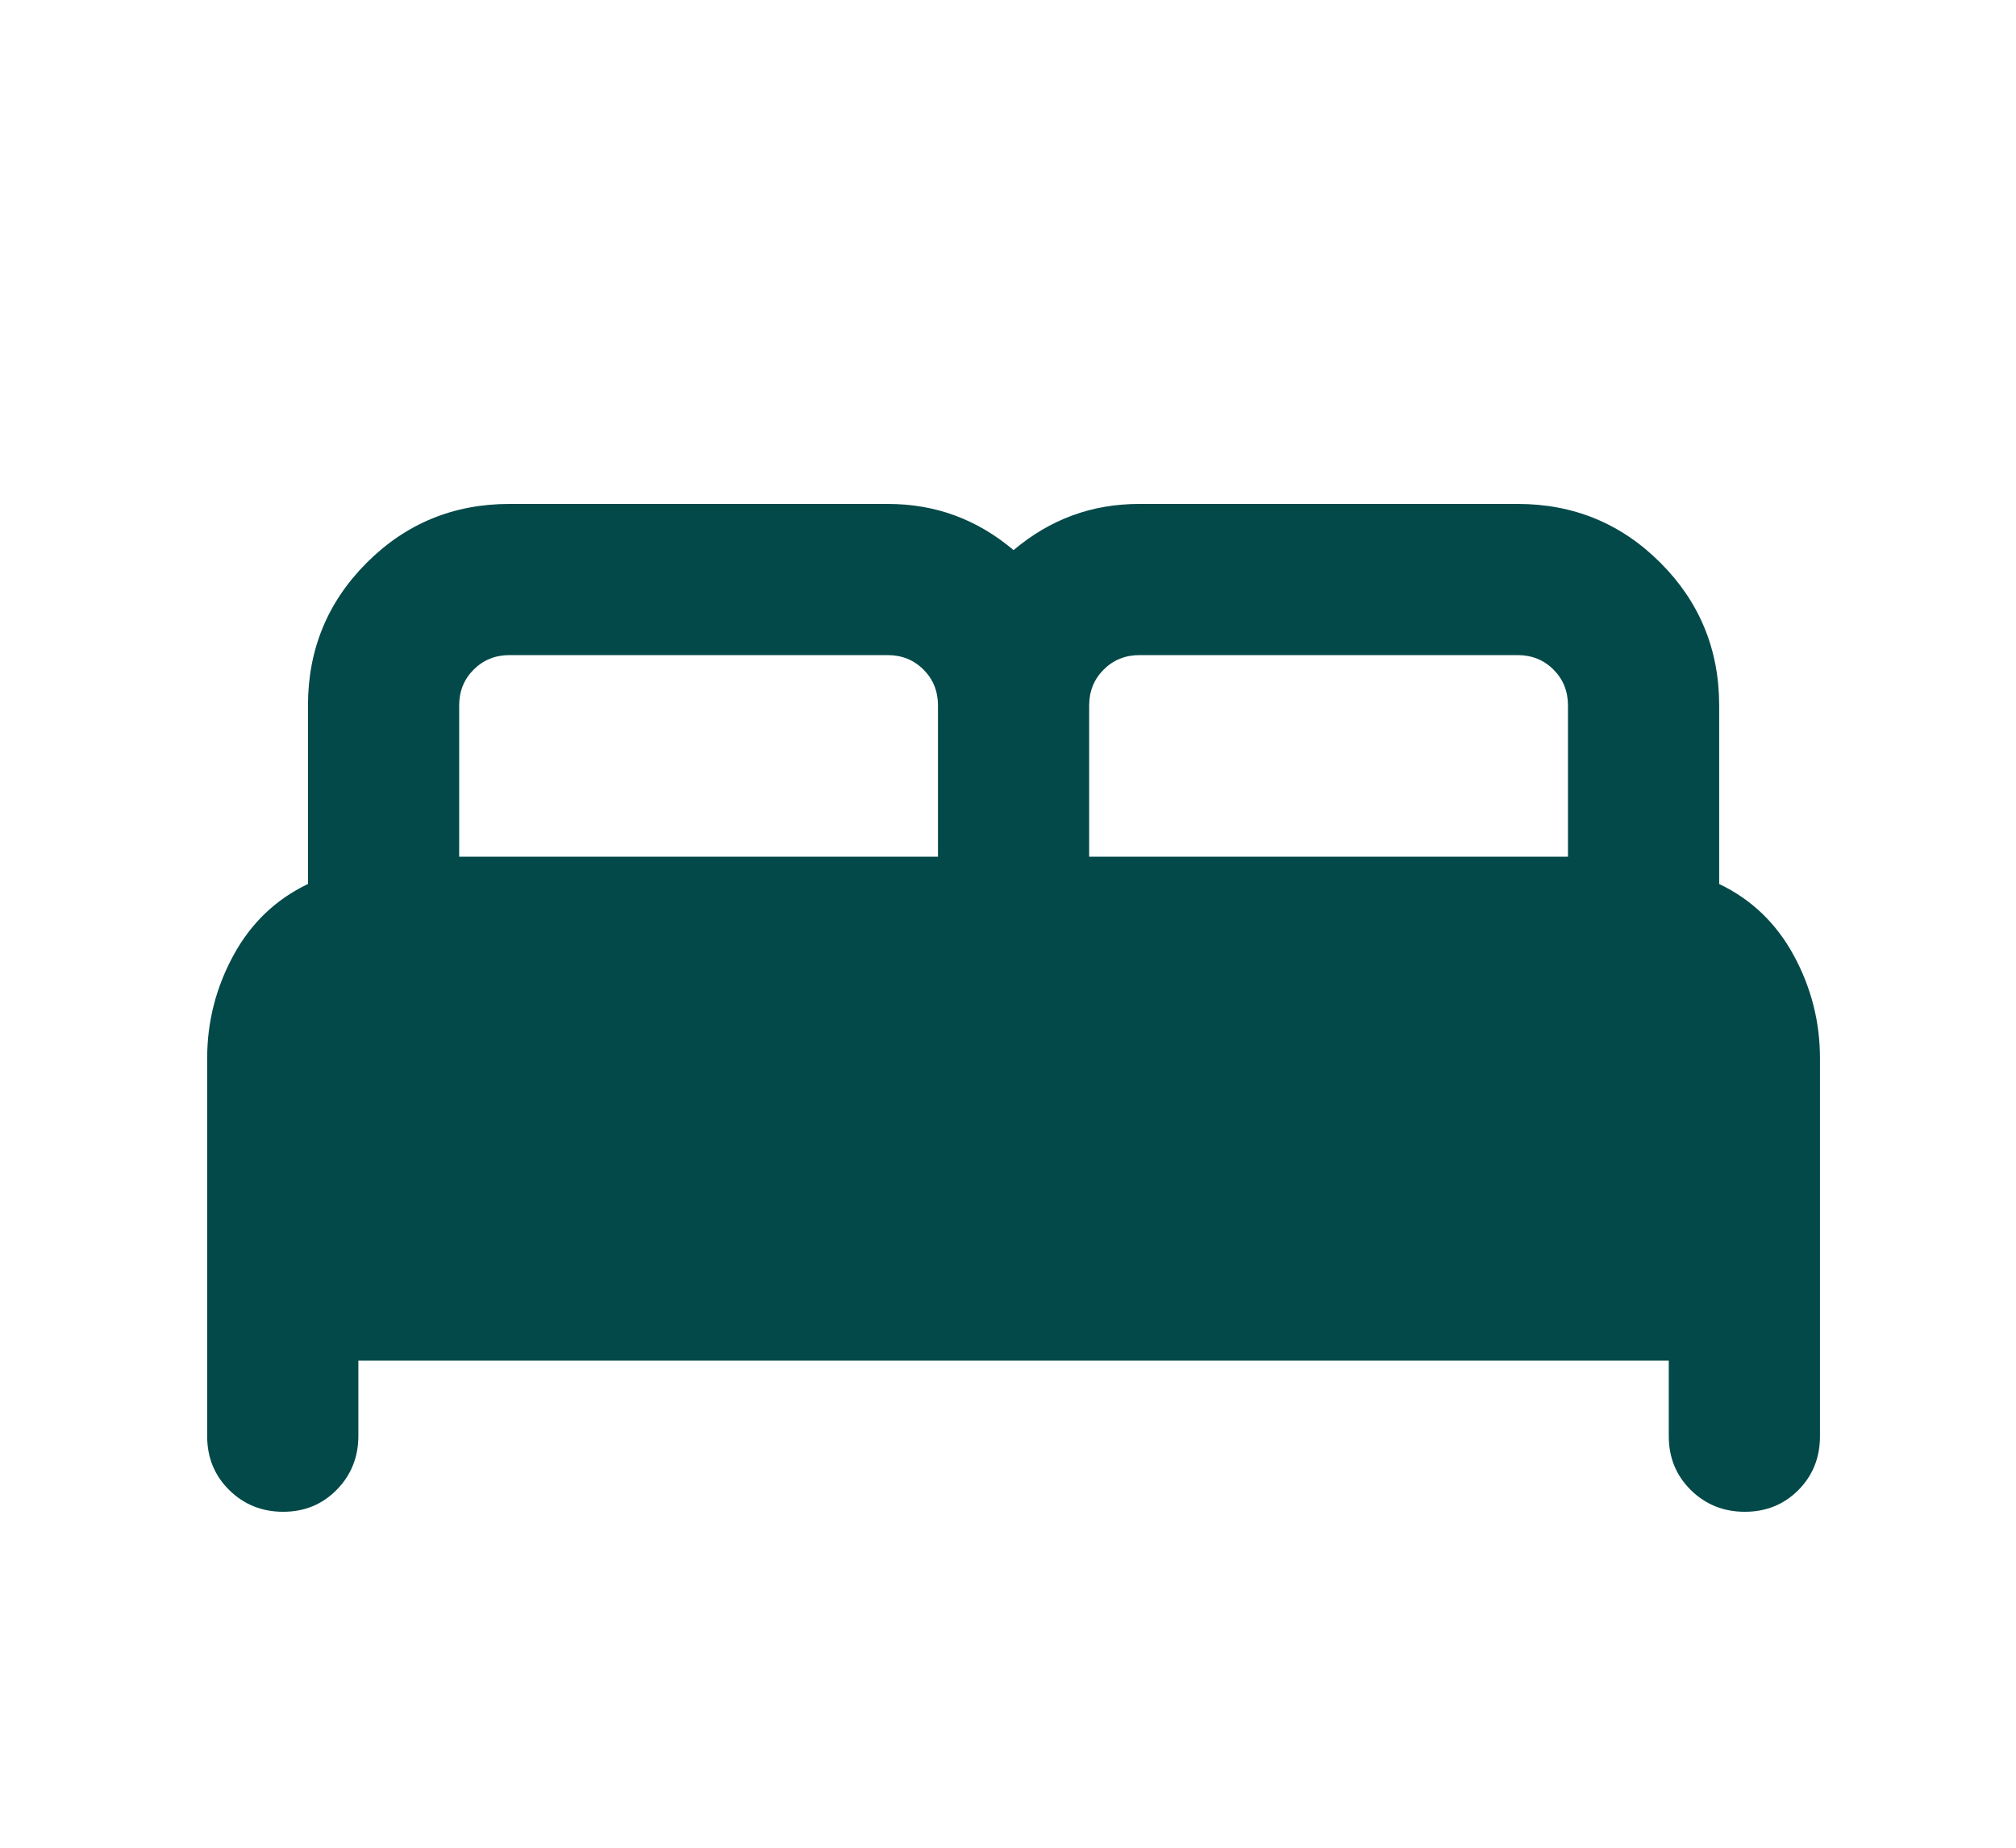
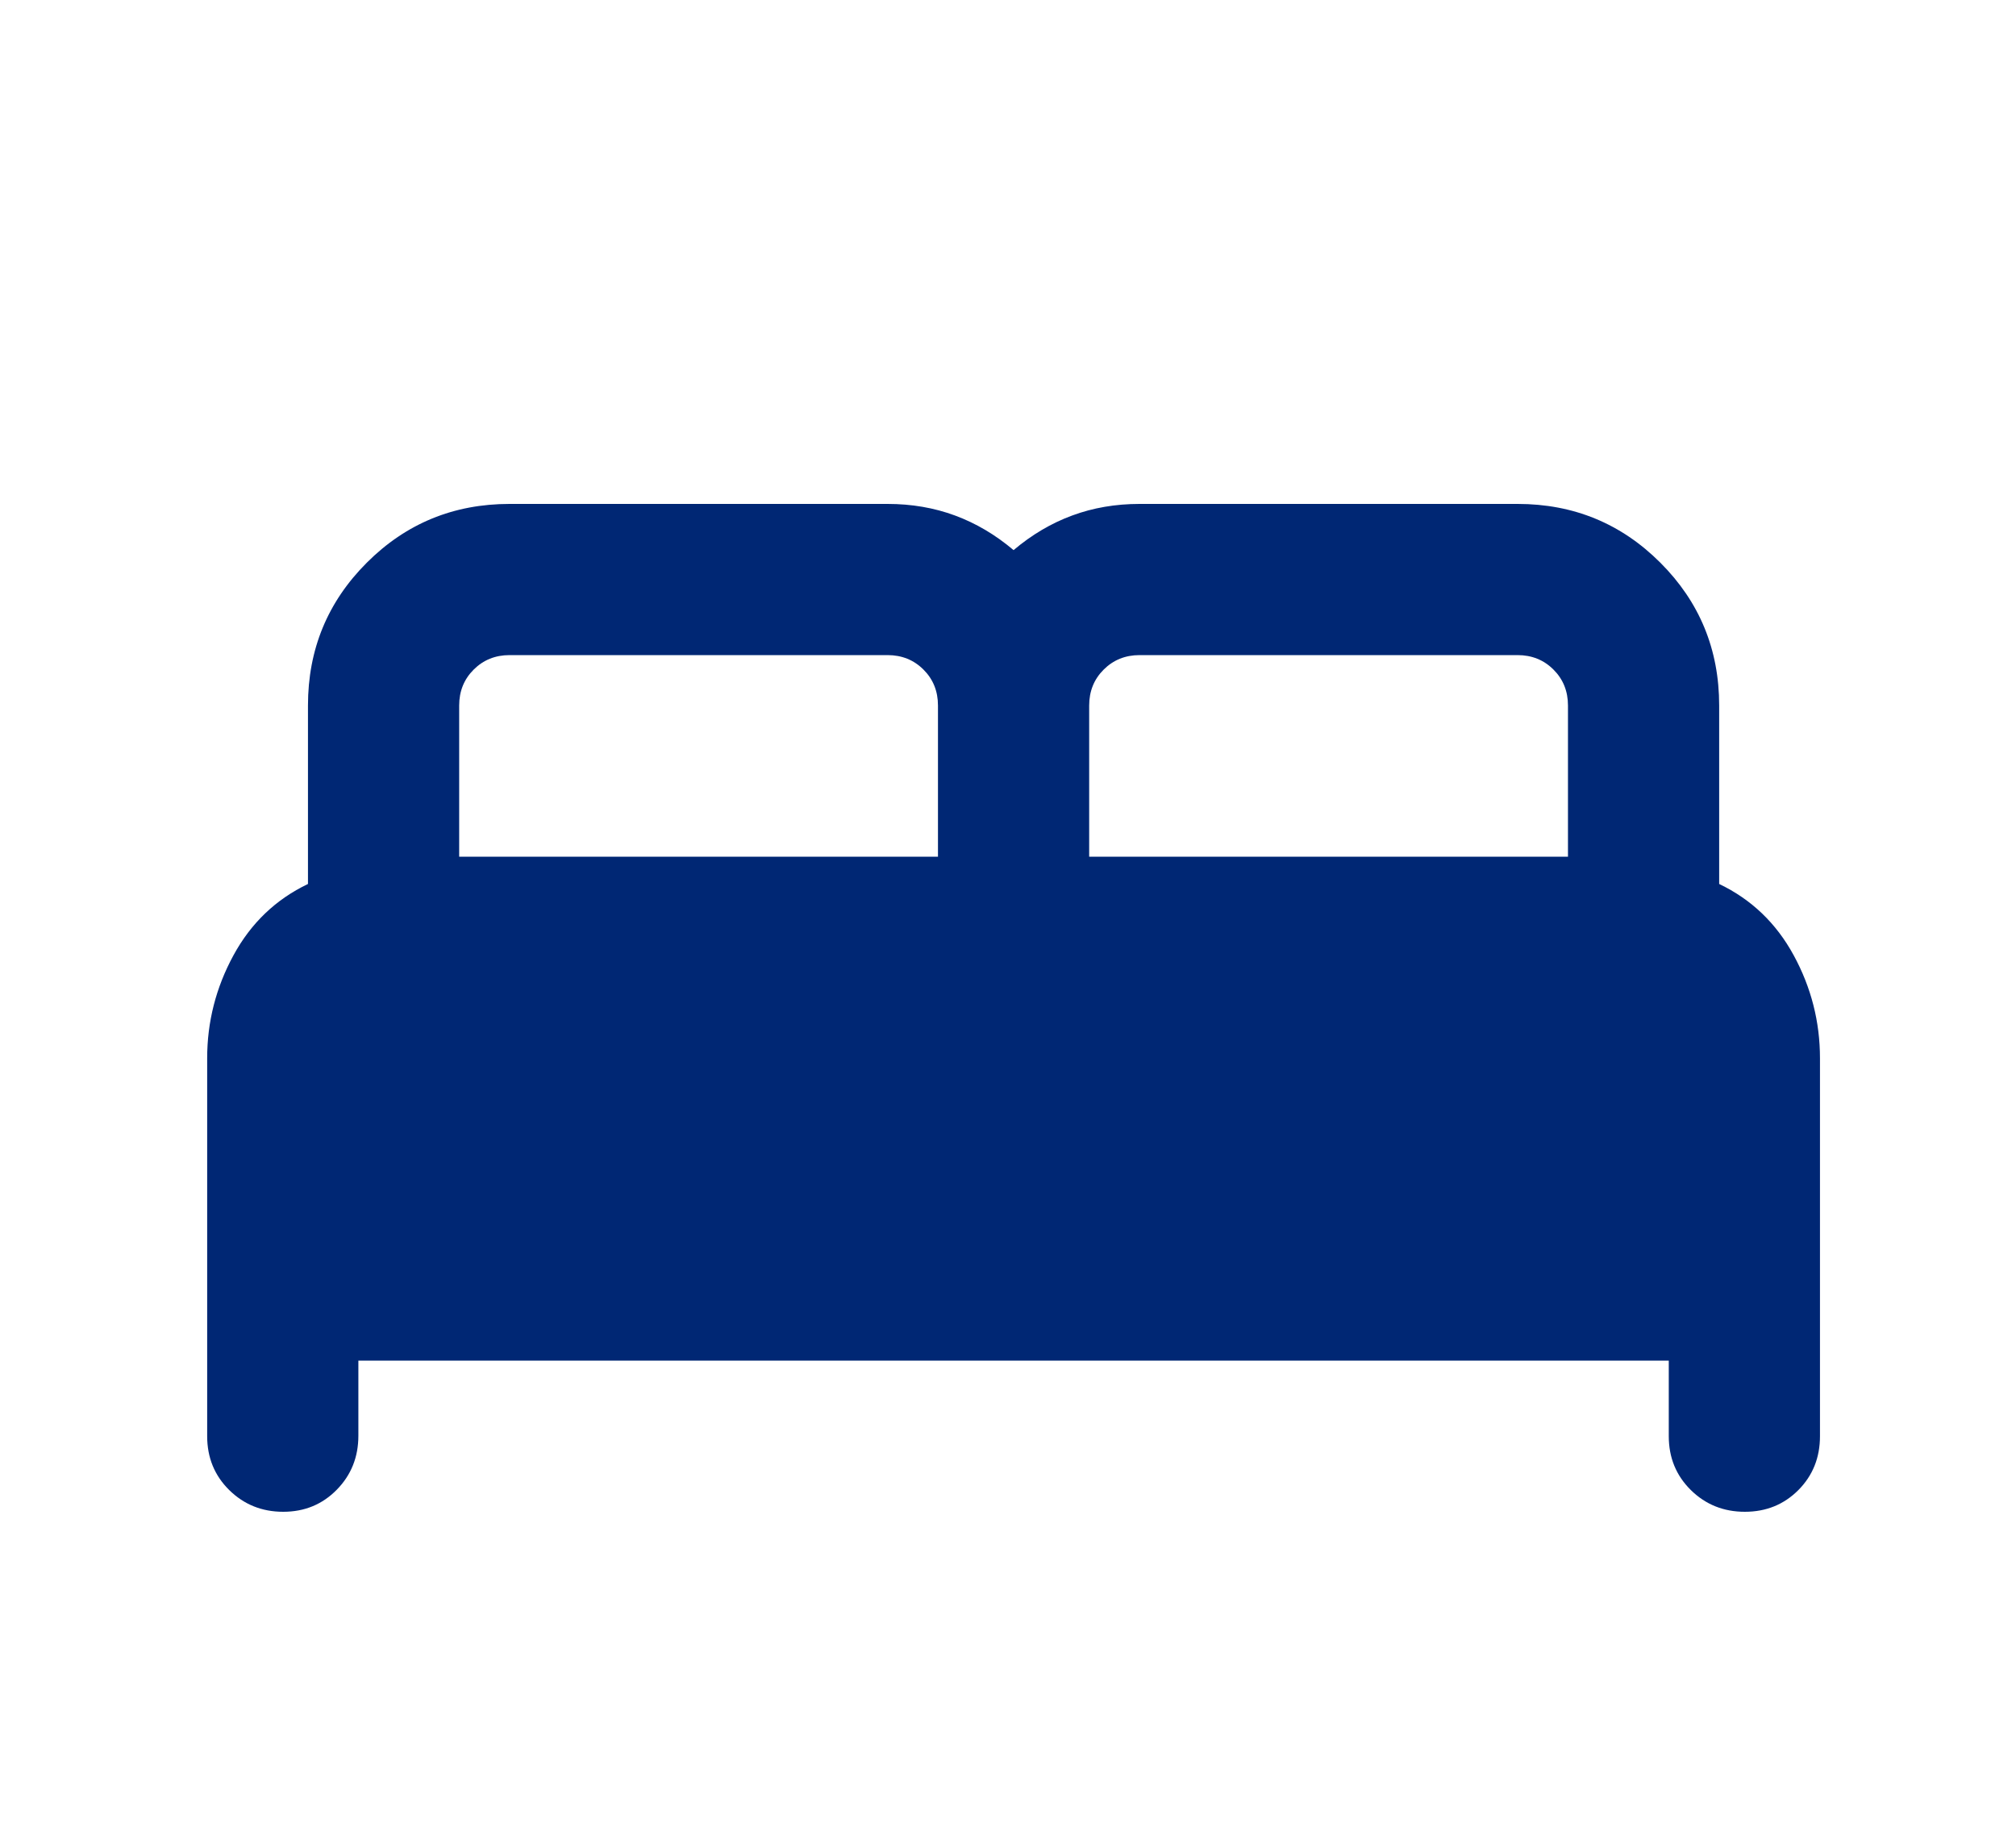
<svg xmlns="http://www.w3.org/2000/svg" width="72" height="66" viewBox="0 0 72 66" fill="none">
  <g id="bed">
    <mask id="mask0_18_1310" style="mask-type:alpha" maskUnits="userSpaceOnUse" x="0" y="0" width="73" height="72">
      <rect id="Bounding box" x="0.199" width="72" height="72" fill="#D9D9D9" />
    </mask>
    <g mask="url(#mask0_18_1310)">
-       <path id="bed_2" d="M7.399 51.3V37.8C7.399 36.5 7.712 35.275 8.337 34.125C8.962 32.975 9.849 32.125 10.999 31.575V25.2C10.999 23.2 11.699 21.5 13.099 20.1C14.499 18.7 16.199 18 18.199 18H31.699C32.557 18 33.359 18.137 34.105 18.413C34.851 18.688 35.549 19.1 36.199 19.65C36.849 19.1 37.547 18.688 38.294 18.413C39.039 18.137 39.842 18 40.699 18H54.199C56.199 18 57.899 18.7 59.299 20.1C60.699 21.5 61.399 23.2 61.399 25.2V31.575C62.549 32.125 63.437 32.975 64.062 34.125C64.687 35.275 64.999 36.5 64.999 37.8V51.3C64.999 52.065 64.742 52.706 64.228 53.224C63.713 53.741 63.076 54 62.315 54C61.555 54 60.912 53.741 60.387 53.224C59.862 52.706 59.599 52.065 59.599 51.3V48.6H12.799V51.284C12.799 52.045 12.542 52.688 12.028 53.212C11.513 53.737 10.876 54 10.115 54C9.355 54 8.712 53.741 8.187 53.224C7.662 52.706 7.399 52.065 7.399 51.3ZM38.899 30.6H55.999V25.2C55.999 24.69 55.827 24.262 55.482 23.918C55.137 23.573 54.709 23.4 54.199 23.4H40.699C40.189 23.4 39.762 23.573 39.417 23.918C39.072 24.262 38.899 24.69 38.899 25.2V30.6ZM16.399 30.6H33.499V25.2C33.499 24.69 33.327 24.262 32.982 23.918C32.637 23.573 32.209 23.4 31.699 23.4H18.199C17.689 23.4 17.262 23.573 16.917 23.918C16.572 24.262 16.399 24.69 16.399 25.2V30.6Z" fill="#044949" />
+       <path id="bed_2" d="M7.399 51.3V37.8C7.399 36.5 7.712 35.275 8.337 34.125C8.962 32.975 9.849 32.125 10.999 31.575V25.2C10.999 23.2 11.699 21.5 13.099 20.1C14.499 18.7 16.199 18 18.199 18H31.699C32.557 18 33.359 18.137 34.105 18.413C34.851 18.688 35.549 19.1 36.199 19.65C36.849 19.1 37.547 18.688 38.294 18.413C39.039 18.137 39.842 18 40.699 18H54.199C56.199 18 57.899 18.7 59.299 20.1C60.699 21.5 61.399 23.2 61.399 25.2V31.575C62.549 32.125 63.437 32.975 64.062 34.125C64.687 35.275 64.999 36.5 64.999 37.8V51.3C64.999 52.065 64.742 52.706 64.228 53.224C63.713 53.741 63.076 54 62.315 54C61.555 54 60.912 53.741 60.387 53.224C59.862 52.706 59.599 52.065 59.599 51.3V48.6H12.799V51.284C12.799 52.045 12.542 52.688 12.028 53.212C11.513 53.737 10.876 54 10.115 54C9.355 54 8.712 53.741 8.187 53.224C7.662 52.706 7.399 52.065 7.399 51.3ZM38.899 30.6H55.999V25.2C55.999 24.69 55.827 24.262 55.482 23.918C55.137 23.573 54.709 23.4 54.199 23.4H40.699C40.189 23.4 39.762 23.573 39.417 23.918C39.072 24.262 38.899 24.69 38.899 25.2V30.6ZM16.399 30.6H33.499V25.2C33.499 24.69 33.327 24.262 32.982 23.918C32.637 23.573 32.209 23.4 31.699 23.4H18.199C17.689 23.4 17.262 23.573 16.917 23.918C16.572 24.262 16.399 24.69 16.399 25.2V30.6Z" fill="#002774" />
    </g>
  </g>
</svg>
